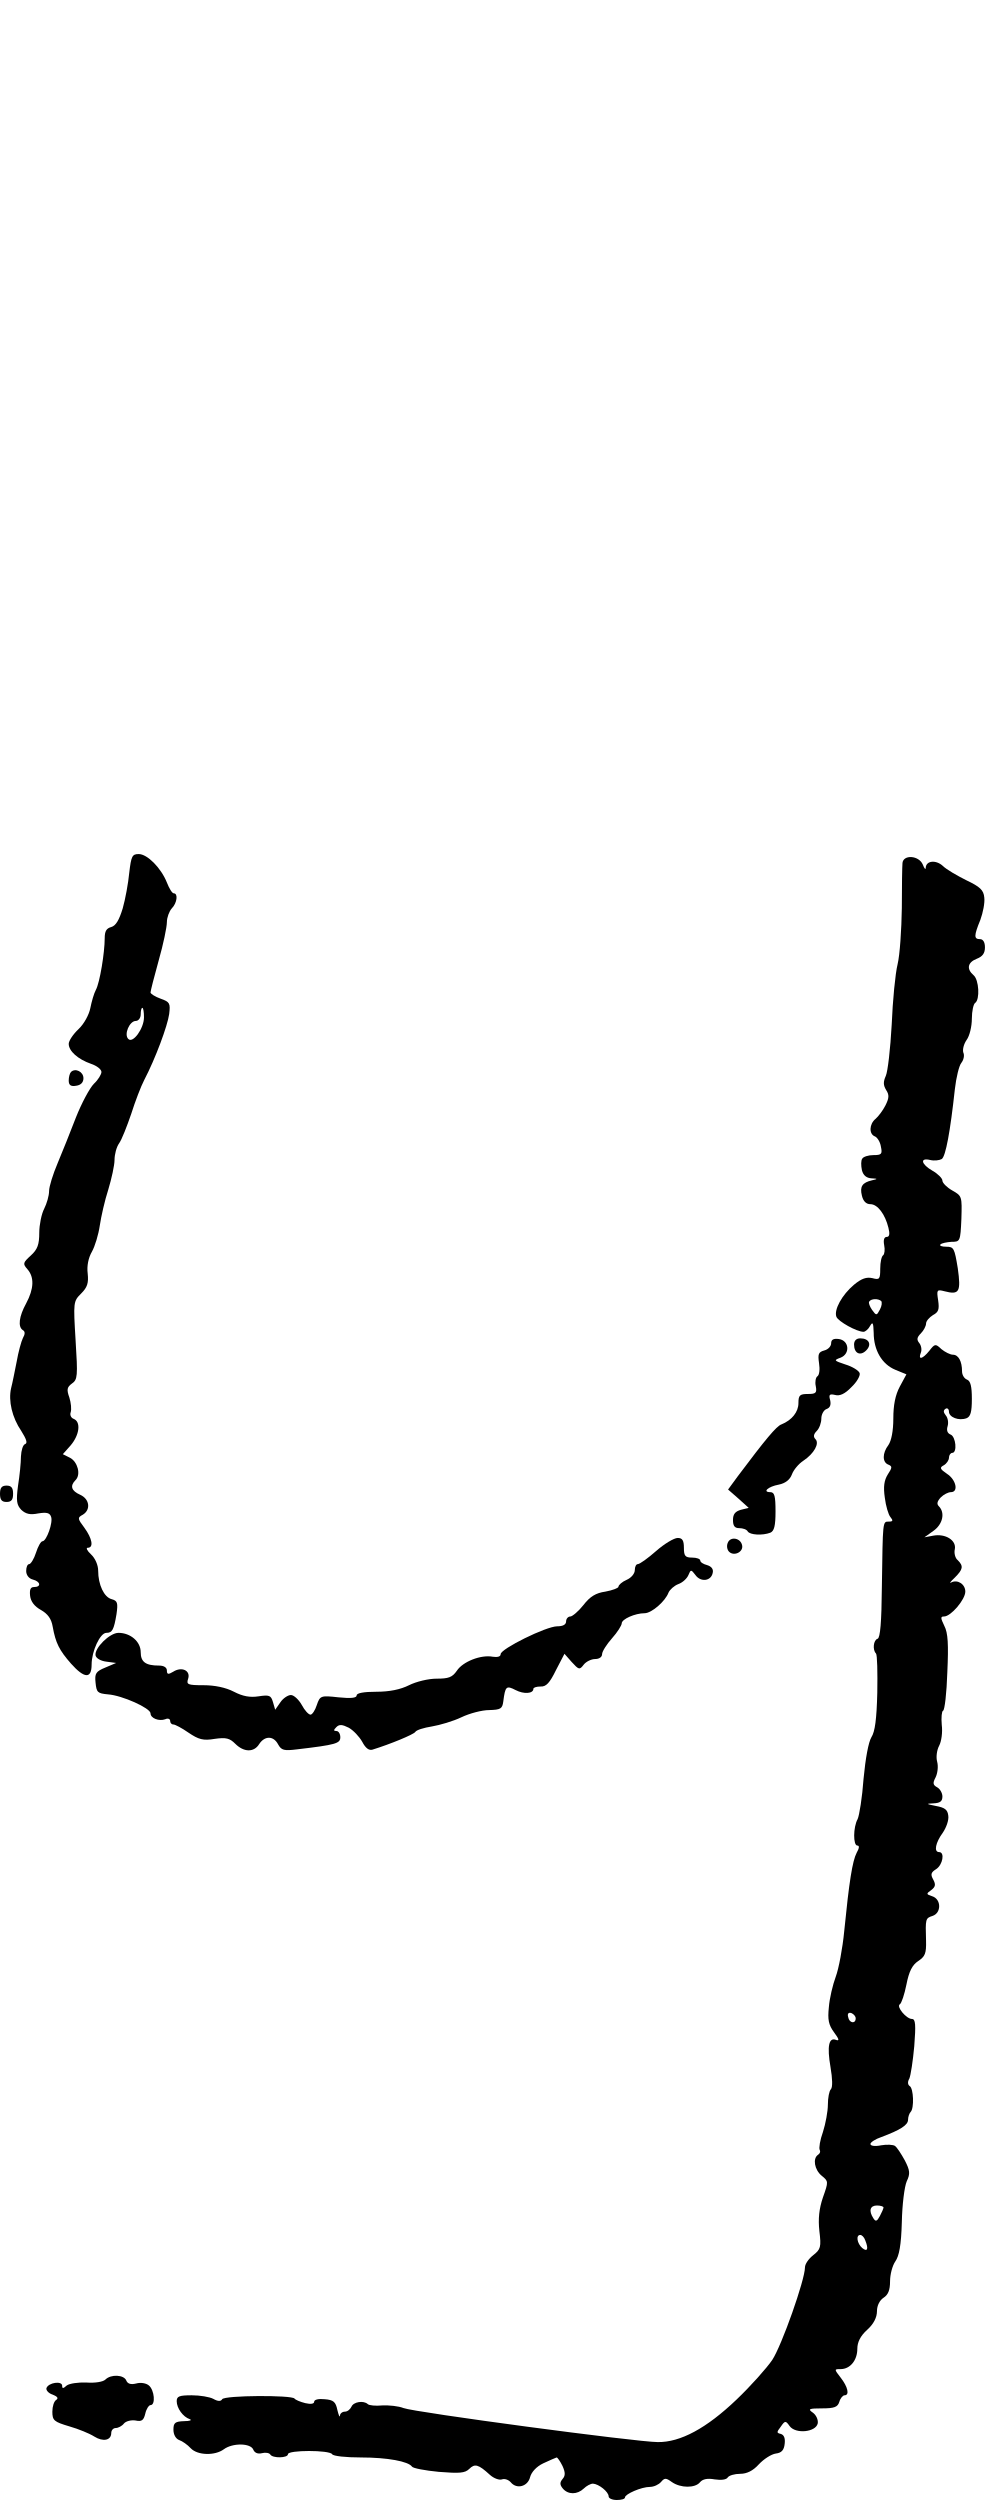
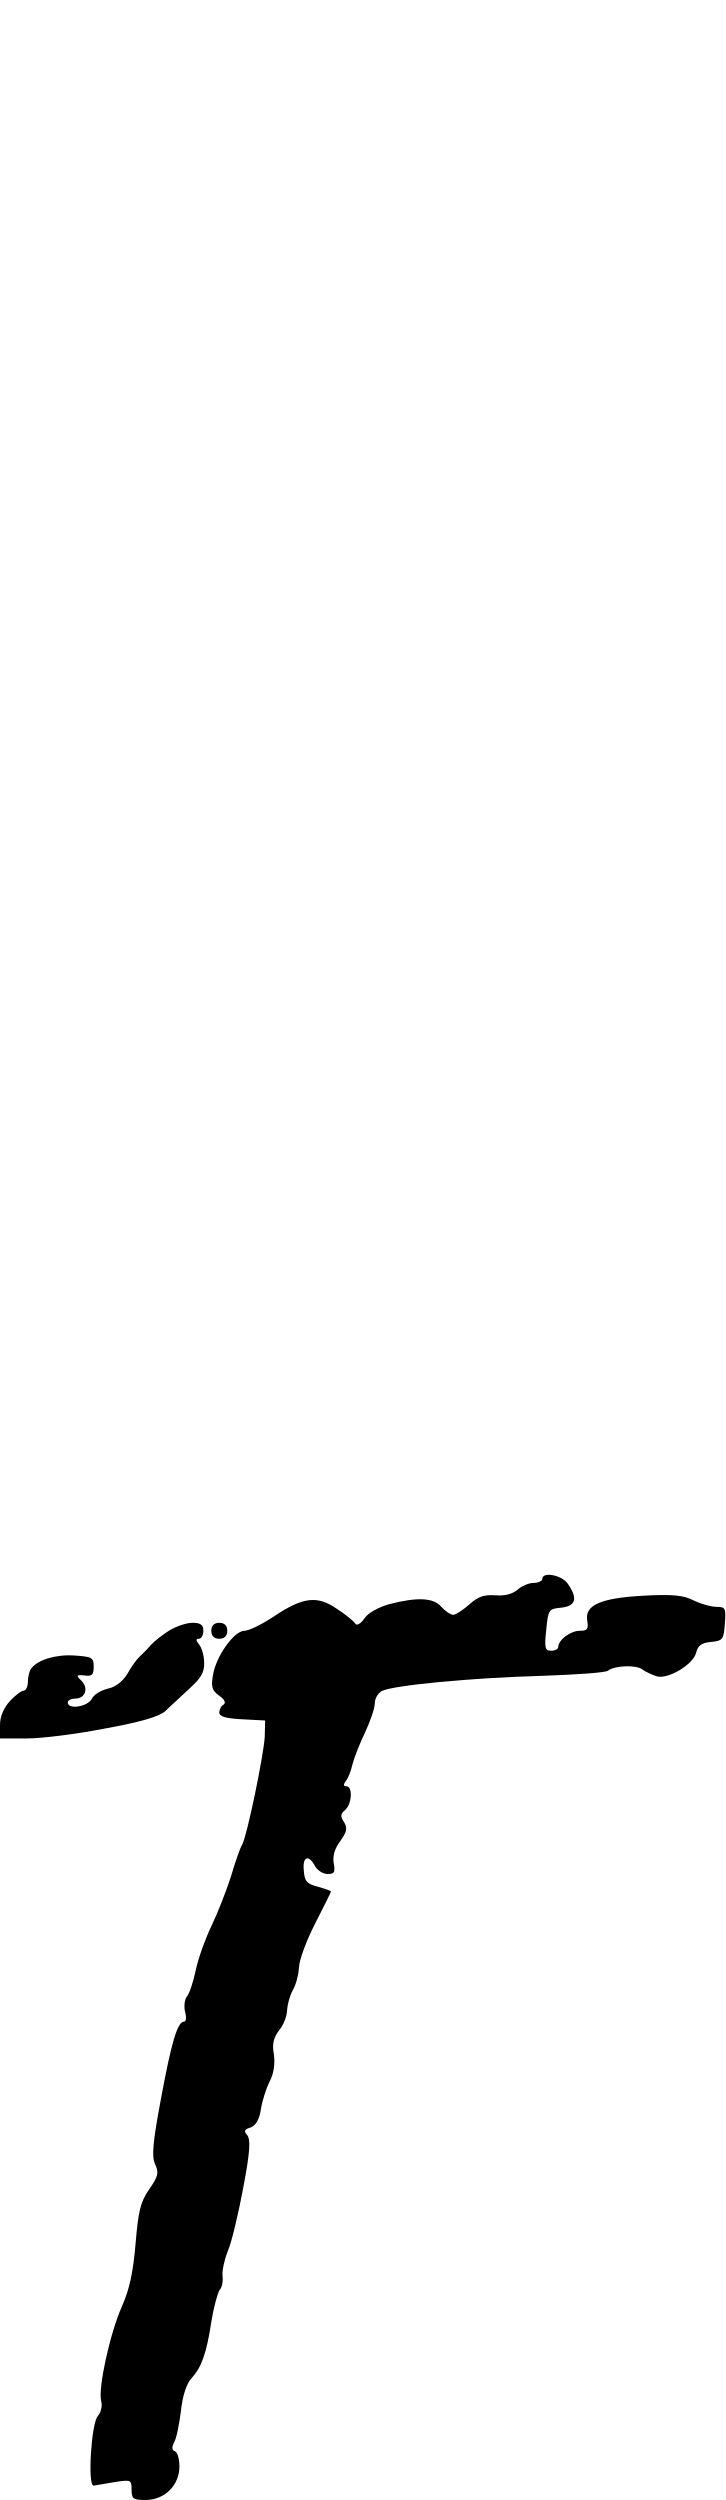
- <svg xmlns="http://www.w3.org/2000/svg" version="1.0" width="301pt" height="764pt" viewBox="0 0 301 764" preserveAspectRatio="xMidYMid meet">
-   <g transform="translate(0,764) scale(0.1,-0.1)" fill="#000000" stroke="none">
-     <path d="M395 4973 c-3 -32 -12 -81 -20 -109 -11 -36 -21 -53 -35 -57 -15 -4 -20 -13 -20 -34 0 -44 -15 -136 -27 -158 -6 -11 -13 -36 -17 -56 -4 -20 -19 -48 -36 -64 -17 -16 -30 -36 -30 -45 0 -22 28 -47 68 -61 18 -6 32 -17 32 -25 0 -7 -10 -24 -23 -36 -13 -13 -38 -60 -55 -103 -17 -44 -42 -107 -56 -140 -14 -33 -26 -71 -26 -85 0 -14 -7 -38 -15 -54 -8 -15 -15 -49 -15 -73 0 -36 -5 -51 -26 -70 -24 -22 -25 -25 -10 -42 21 -24 20 -59 -4 -104 -22 -40 -26 -72 -10 -82 7 -4 7 -12 0 -24 -5 -10 -14 -43 -19 -72 -6 -30 -13 -66 -17 -81 -9 -39 3 -90 31 -131 15 -24 20 -37 12 -40 -7 -2 -12 -19 -13 -38 0 -19 -4 -59 -9 -90 -6 -46 -4 -58 10 -73 14 -13 27 -16 52 -11 25 4 35 2 39 -10 7 -17 -14 -75 -26 -75 -5 0 -14 -16 -20 -35 -6 -19 -16 -35 -21 -35 -5 0 -9 -9 -9 -21 0 -12 8 -23 20 -26 24 -6 27 -23 4 -23 -11 0 -14 -8 -12 -27 2 -17 13 -32 33 -43 21 -12 32 -27 36 -51 9 -50 20 -72 56 -113 41 -46 63 -47 63 -3 0 41 26 97 45 97 18 0 23 9 31 57 5 35 3 41 -15 46 -23 6 -41 44 -41 87 0 17 -9 38 -22 50 -12 11 -16 20 -10 20 19 0 14 28 -10 61 -21 28 -22 31 -5 40 25 15 21 48 -8 61 -27 12 -32 27 -14 45 17 17 6 56 -17 68 l-22 11 24 27 c27 32 32 72 9 81 -8 3 -12 12 -9 20 3 9 1 29 -4 45 -9 25 -7 32 8 43 17 12 18 22 11 132 -7 117 -7 119 17 143 19 19 23 32 20 61 -3 23 2 48 13 67 9 16 20 52 24 80 4 27 15 76 26 110 10 33 19 74 19 90 0 17 6 40 14 51 8 11 24 52 37 90 12 38 30 85 40 104 34 65 71 165 76 201 4 33 2 37 -26 47 -17 6 -31 15 -31 19 0 4 11 48 25 98 14 49 25 102 25 117 0 14 7 33 15 42 16 16 20 46 6 46 -5 0 -14 15 -21 33 -18 45 -60 87 -86 87 -20 0 -23 -6 -29 -57z m45 -442 c0 -34 -34 -81 -48 -66 -14 14 4 55 23 55 8 0 15 9 15 20 0 11 2 20 5 20 3 0 5 -13 5 -29z" />
-     <path d="M2758 5003 c-1 -10 -2 -72 -2 -138 -1 -66 -6 -143 -13 -172 -7 -28 -15 -111 -18 -185 -4 -73 -12 -143 -18 -156 -8 -18 -8 -28 1 -43 10 -15 9 -25 -2 -47 -8 -16 -22 -34 -30 -41 -20 -16 -21 -47 -2 -54 7 -3 16 -17 18 -31 5 -23 2 -26 -23 -26 -15 0 -31 -5 -34 -11 -4 -5 -4 -21 -1 -35 4 -16 14 -24 29 -25 20 -1 20 -2 2 -6 -30 -7 -38 -19 -31 -47 4 -17 13 -26 26 -26 22 0 45 -31 55 -72 5 -19 3 -28 -5 -28 -8 0 -11 -9 -8 -25 3 -14 1 -28 -3 -31 -5 -3 -9 -21 -9 -41 0 -32 -2 -35 -24 -29 -18 4 -33 -1 -56 -20 -37 -31 -62 -77 -54 -98 5 -14 62 -46 83 -46 5 0 15 8 20 18 8 14 10 10 11 -21 0 -53 25 -96 66 -113 l34 -14 -20 -37 c-14 -26 -20 -57 -20 -98 0 -38 -6 -68 -15 -81 -19 -25 -19 -53 0 -60 12 -5 12 -9 -2 -30 -11 -18 -14 -37 -9 -71 3 -25 11 -52 17 -59 9 -11 8 -14 -5 -14 -19 0 -18 3 -21 -199 -1 -109 -5 -156 -13 -159 -13 -4 -16 -34 -5 -45 4 -4 5 -58 4 -120 -2 -81 -7 -119 -18 -136 -9 -15 -18 -64 -24 -127 -4 -57 -13 -112 -18 -123 -14 -25 -14 -81 -1 -81 7 0 6 -8 -2 -22 -13 -25 -23 -88 -38 -239 -5 -53 -17 -116 -26 -140 -9 -24 -19 -66 -21 -93 -4 -38 -1 -54 16 -77 15 -20 17 -27 6 -23 -22 9 -28 -19 -17 -83 6 -35 7 -62 1 -68 -5 -5 -9 -26 -9 -47 0 -20 -7 -58 -15 -83 -9 -25 -13 -50 -10 -55 3 -5 1 -11 -5 -15 -17 -11 -11 -46 11 -64 21 -17 21 -18 4 -66 -12 -35 -15 -66 -11 -103 6 -49 4 -56 -19 -74 -14 -11 -25 -27 -25 -37 0 -38 -71 -239 -100 -283 -17 -25 -66 -80 -109 -121 -92 -88 -172 -131 -241 -130 -63 0 -744 91 -777 104 -15 6 -44 9 -65 8 -20 -2 -40 0 -44 4 -13 12 -44 7 -50 -8 -4 -8 -12 -15 -20 -15 -8 0 -15 -6 -15 -12 -1 -7 -4 1 -8 17 -5 25 -12 31 -39 33 -18 2 -32 -1 -32 -8 0 -6 -10 -8 -27 -4 -16 4 -30 10 -33 14 -8 11 -214 10 -221 -2 -4 -7 -13 -7 -27 1 -11 6 -41 11 -66 11 -38 0 -46 -3 -46 -18 0 -21 19 -48 40 -55 8 -3 0 -6 -17 -6 -28 -1 -33 -5 -33 -26 0 -15 7 -28 18 -32 9 -3 25 -14 35 -25 21 -22 74 -23 101 -3 27 20 82 19 90 -1 4 -10 14 -14 26 -11 11 3 23 1 26 -4 7 -12 54 -11 54 1 0 13 127 13 135 0 3 -6 43 -10 88 -10 81 0 145 -12 156 -28 3 -5 40 -12 82 -16 63 -5 80 -4 93 9 17 17 28 14 63 -18 12 -11 29 -17 37 -14 8 3 20 -1 27 -9 18 -22 52 -13 59 16 4 15 19 32 40 42 19 9 38 17 41 18 3 0 11 -12 18 -26 9 -20 9 -30 0 -40 -9 -11 -8 -18 1 -29 16 -19 44 -19 64 0 8 8 21 15 28 15 18 -1 48 -25 48 -39 0 -6 11 -11 25 -11 14 0 25 3 25 8 0 10 50 32 76 32 12 0 27 7 34 15 11 13 15 13 33 0 27 -19 71 -19 86 -1 8 10 23 13 45 9 20 -3 36 -1 40 6 4 6 21 11 38 11 20 0 39 9 57 29 15 16 38 31 52 33 17 2 25 10 27 30 2 17 -2 27 -12 30 -13 3 -13 5 0 22 13 19 15 19 27 2 18 -25 80 -19 86 8 2 11 -5 26 -15 33 -16 11 -12 13 28 13 38 0 48 4 53 20 3 11 11 20 16 20 16 0 10 26 -12 54 -20 26 -20 26 0 26 29 0 51 27 51 62 0 20 9 39 30 58 20 18 30 38 30 57 0 17 8 33 20 41 14 9 20 23 20 50 0 21 7 48 16 61 12 17 18 50 20 120 1 53 8 109 15 125 11 23 10 33 -6 64 -11 20 -24 40 -30 44 -5 4 -25 5 -42 2 -19 -4 -33 -2 -33 4 0 5 15 15 33 21 59 22 82 37 82 53 0 9 4 20 8 24 11 11 9 72 -3 79 -6 4 -7 13 -1 23 4 9 11 54 15 99 5 65 4 83 -7 83 -17 0 -49 38 -37 45 5 3 14 30 20 60 8 41 18 60 36 72 21 14 25 23 24 62 -2 67 -2 69 20 76 27 9 27 51 -1 60 -19 6 -19 8 -3 19 13 10 14 17 6 32 -9 16 -7 22 9 32 20 13 27 52 9 52 -17 0 -11 29 11 59 11 16 19 39 17 52 -2 19 -11 25 -38 30 -30 6 -31 7 -7 8 20 1 27 6 27 21 0 10 -7 23 -16 28 -13 7 -14 13 -5 30 6 12 9 33 5 48 -4 14 -1 36 6 49 7 13 11 41 8 64 -2 22 0 42 4 43 5 2 11 54 13 117 4 86 2 121 -9 142 -12 25 -12 29 -1 29 21 0 65 52 65 76 0 23 -24 38 -43 28 -7 -4 -2 3 11 15 25 25 27 35 9 53 -8 6 -12 22 -9 34 5 27 -29 48 -66 41 l-27 -5 28 20 c28 20 36 55 16 75 -7 7 -5 15 6 27 9 9 23 16 31 16 24 0 16 38 -12 56 -22 15 -23 19 -10 26 9 5 16 16 16 23 0 8 5 15 10 15 16 0 11 50 -5 56 -10 4 -13 13 -9 26 3 10 1 25 -6 33 -7 9 -8 15 0 20 5 3 10 -1 10 -9 0 -17 30 -29 54 -20 12 5 16 19 16 59 0 38 -4 55 -15 59 -8 3 -15 14 -15 25 0 31 -11 51 -28 51 -8 0 -24 8 -35 17 -18 17 -20 17 -37 -5 -21 -26 -35 -29 -26 -6 4 9 1 23 -5 30 -8 10 -7 17 5 29 9 9 16 23 16 30 0 8 10 19 21 26 17 9 20 17 16 45 -5 32 -4 34 19 28 46 -12 51 -2 41 70 -10 61 -12 66 -35 66 -14 0 -22 3 -18 7 4 4 19 7 34 8 26 0 27 1 30 70 2 69 2 70 -28 87 -16 9 -30 23 -30 30 0 7 -14 21 -30 30 -35 20 -40 41 -7 33 12 -3 28 -1 35 3 12 8 26 84 40 213 4 36 13 73 20 81 7 9 10 23 6 31 -3 9 1 26 10 39 9 12 16 41 16 65 0 23 5 45 10 48 15 10 12 71 -5 85 -22 19 -18 39 10 50 18 7 25 17 25 35 0 16 -6 25 -15 25 -19 0 -19 10 1 59 8 22 14 52 12 68 -2 23 -13 33 -55 53 -28 14 -61 33 -72 44 -21 19 -51 16 -52 -6 0 -7 -4 -3 -9 10 -12 28 -59 31 -62 5z m-65 -1339 c3 -4 2 -15 -4 -26 -10 -19 -11 -19 -24 -1 -7 10 -11 21 -9 25 6 10 28 10 37 2z m-78 -2192 c0 -18 -20 -15 -23 4 -3 10 1 15 10 12 7 -3 13 -10 13 -16z m85 -578 c0 -3 -5 -15 -11 -26 -9 -17 -13 -18 -20 -7 -15 23 -10 39 11 39 11 0 20 -3 20 -6z m-56 -100 c11 -27 7 -37 -9 -24 -16 14 -20 40 -6 40 5 0 12 -7 15 -16z" />
-     <path d="M217 4364 c-4 -4 -7 -16 -7 -26 0 -14 6 -19 23 -16 14 2 22 10 22 23 0 20 -25 32 -38 19z" />
-     <path d="M2540 3535 c0 -9 -9 -19 -21 -22 -18 -5 -20 -11 -16 -39 3 -19 1 -36 -5 -40 -5 -3 -8 -17 -5 -30 4 -21 0 -24 -24 -24 -25 0 -29 -4 -29 -28 0 -27 -20 -52 -52 -65 -15 -5 -49 -46 -133 -158 l-30 -41 32 -28 31 -28 -24 -6 c-17 -5 -24 -13 -24 -31 0 -18 5 -25 19 -25 11 0 23 -4 26 -10 7 -11 45 -13 69 -4 12 5 16 21 16 65 0 47 -3 59 -16 59 -25 0 -7 17 26 23 20 4 34 15 40 31 5 14 21 33 35 42 33 22 50 53 37 66 -7 7 -6 15 4 25 8 8 14 25 14 38 0 12 7 26 16 29 11 4 14 13 11 27 -5 17 -2 20 15 16 14 -4 30 3 50 24 17 16 28 36 25 43 -3 8 -23 20 -43 26 -36 12 -37 13 -15 21 30 12 26 53 -6 57 -16 2 -23 -2 -23 -13z" />
-     <path d="M2610 3531 c0 -27 19 -36 37 -18 18 18 9 37 -18 37 -12 0 -19 -7 -19 -19z" />
-     <path d="M0 3075 c0 -18 5 -25 20 -25 15 0 20 7 20 25 0 18 -5 25 -20 25 -15 0 -20 -7 -20 -25z" />
-     <path d="M2005 2900 c-25 -22 -50 -40 -56 -40 -5 0 -9 -8 -9 -18 0 -11 -11 -24 -25 -30 -14 -6 -25 -16 -25 -21 0 -4 -18 -11 -40 -15 -29 -4 -47 -15 -67 -41 -15 -19 -34 -35 -40 -35 -7 0 -13 -7 -13 -15 0 -10 -10 -15 -27 -15 -34 0 -173 -69 -173 -85 0 -8 -10 -10 -24 -8 -36 7 -92 -15 -110 -43 -14 -20 -25 -24 -62 -24 -25 0 -62 -9 -84 -20 -26 -13 -59 -20 -100 -20 -38 0 -60 -4 -60 -11 0 -8 -17 -10 -56 -6 -54 6 -56 5 -66 -24 -5 -16 -14 -29 -19 -29 -6 0 -18 13 -27 30 -9 16 -24 30 -33 30 -9 0 -24 -10 -32 -22 l-16 -23 -7 24 c-6 20 -11 22 -44 17 -26 -4 -48 0 -75 14 -25 13 -59 20 -93 20 -49 0 -53 2 -47 20 8 25 -20 38 -46 21 -15 -9 -19 -8 -19 4 0 9 -9 15 -24 15 -41 0 -56 11 -56 41 0 32 -31 59 -68 59 -27 0 -74 -47 -70 -69 2 -9 16 -17 33 -19 l30 -4 -33 -14 c-29 -12 -33 -18 -30 -46 3 -30 6 -33 38 -36 43 -3 130 -42 130 -58 0 -15 26 -25 45 -18 8 4 15 1 15 -5 0 -6 4 -11 10 -11 5 0 26 -11 46 -25 31 -21 45 -25 80 -19 35 5 46 2 63 -15 26 -26 57 -27 73 -1 17 26 44 26 58 -1 10 -18 18 -20 58 -15 119 14 132 18 132 37 0 10 -5 19 -12 19 -9 0 -9 3 0 12 9 9 18 8 38 -2 14 -8 32 -27 41 -43 10 -19 20 -27 31 -24 55 17 125 46 131 54 3 6 26 13 51 17 24 4 65 16 90 28 25 12 63 22 85 22 35 1 40 4 43 26 6 47 9 50 38 35 25 -13 54 -11 54 4 0 4 10 7 22 7 17 -1 28 11 47 50 l26 50 22 -25 c22 -24 24 -25 37 -8 7 9 23 17 35 17 12 0 21 6 21 15 0 8 14 30 30 48 17 19 30 40 30 46 0 13 41 31 70 31 21 0 63 36 73 63 4 9 17 21 30 26 14 5 27 18 31 28 7 17 8 17 21 0 16 -23 48 -19 53 6 3 12 -4 20 -17 24 -12 3 -21 9 -21 14 0 5 -11 9 -25 9 -21 0 -25 5 -25 30 0 23 -5 30 -19 30 -11 0 -41 -18 -66 -40z" />
-     <path d="M2224 2925 c-4 -9 -2 -21 4 -27 15 -15 44 -1 40 19 -4 23 -36 29 -44 8z" />
-     <path d="M322 368 c-7 -7 -32 -11 -58 -9 -25 1 -52 -3 -60 -9 -11 -10 -14 -10 -14 -1 0 16 -42 10 -48 -7 -2 -6 6 -16 19 -20 15 -6 18 -11 11 -16 -7 -4 -12 -20 -12 -36 0 -27 5 -31 52 -45 28 -8 62 -22 76 -31 27 -17 52 -12 52 11 0 8 6 15 14 15 7 0 19 6 25 14 6 7 22 11 35 9 19 -4 25 0 30 21 3 14 11 26 16 26 16 0 12 46 -5 60 -8 7 -25 10 -39 6 -16 -4 -26 -1 -30 9 -7 18 -47 20 -64 3z" />
+ <svg xmlns="http://www.w3.org/2000/svg" version="1.0" width="182pt" height="627pt" viewBox="0 0 182 627" preserveAspectRatio="xMidYMid meet">
+   <g transform="translate(0,627) scale(0.1,-0.1)" fill="#000000" stroke="none">
+     <path d="M1360 2310 c0 -5 -10 -10 -22 -10 -12 0 -30 -8 -40 -17 -13 -11 -32 -16 -56 -14 -29 2 -44 -4 -65 -23 -16 -14 -34 -26 -40 -26 -7 0 -20 9 -30 20 -20 23 -59 25 -130 7 -28 -8 -54 -22 -63 -36 -10 -14 -19 -19 -23 -13 -4 6 -24 23 -46 37 -49 34 -85 30 -158 -19 -30 -20 -63 -36 -74 -36 -26 0 -72 -65 -79 -112 -5 -29 -2 -38 16 -51 13 -9 17 -17 11 -22 -6 -3 -11 -12 -11 -20 0 -10 16 -15 58 -17 l57 -3 -1 -40 c-2 -44 -45 -253 -57 -272 -4 -6 -17 -42 -28 -80 -12 -37 -34 -93 -49 -124 -15 -31 -33 -81 -39 -110 -6 -29 -16 -59 -22 -66 -6 -7 -8 -24 -5 -38 4 -14 3 -25 -2 -25 -17 0 -32 -52 -58 -192 -21 -112 -24 -146 -15 -166 10 -21 8 -30 -15 -63 -22 -32 -27 -54 -34 -136 -6 -71 -15 -114 -34 -157 -30 -67 -61 -207 -52 -239 3 -12 -1 -28 -9 -37 -16 -18 -26 -176 -10 -174 6 1 29 5 53 9 40 6 42 6 42 -19 0 -23 4 -26 35 -26 48 0 85 37 85 84 0 19 -5 36 -11 38 -8 3 -9 10 -2 23 6 11 13 47 17 80 4 37 14 67 26 80 25 27 38 62 50 142 6 37 16 73 21 80 6 6 9 23 7 36 -1 13 5 41 14 63 9 21 26 92 38 157 17 89 19 121 10 132 -9 10 -7 15 8 19 13 5 22 19 26 44 3 21 13 53 22 71 11 21 14 45 11 68 -5 27 -1 42 13 61 11 13 20 36 20 51 1 14 7 37 15 51 8 14 14 39 15 56 0 17 18 66 40 109 22 43 40 79 40 81 0 2 -15 7 -32 12 -28 7 -34 13 -36 40 -4 36 12 42 28 12 6 -11 20 -20 32 -20 17 0 19 5 15 27 -3 18 2 36 16 55 17 24 19 32 10 48 -10 14 -9 21 2 30 18 15 20 60 4 60 -8 0 -8 4 -2 13 6 6 13 25 17 42 4 16 18 52 32 81 13 28 24 60 24 72 0 12 8 26 18 31 27 14 221 33 402 38 85 3 160 8 165 13 16 13 71 15 86 3 8 -6 24 -13 35 -17 29 -9 92 29 100 59 4 18 14 25 37 27 30 3 32 6 35 46 3 39 1 42 -21 42 -13 0 -39 7 -57 16 -25 13 -52 16 -126 12 -109 -6 -149 -24 -141 -64 3 -20 0 -24 -19 -24 -23 0 -54 -23 -54 -41 0 -5 -8 -9 -18 -9 -15 0 -17 7 -12 53 5 50 6 52 38 55 36 4 42 23 16 60 -15 22 -64 31 -64 12z" />
+     <path d="M425 2181 c-16 -10 -38 -27 -47 -37 -9 -11 -22 -23 -28 -29 -6 -5 -20 -24 -30 -42 -12 -20 -30 -34 -49 -38 -17 -4 -36 -15 -41 -26 -11 -20 -60 -27 -60 -9 0 6 9 10 19 10 25 0 34 26 15 45 -14 13 -13 15 8 13 19 -3 23 2 23 22 0 23 -4 25 -49 28 -47 3 -92 -11 -108 -33 -4 -5 -8 -20 -8 -32 0 -13 -5 -23 -10 -23 -6 0 -22 -12 -35 -26 -16 -18 -25 -39 -25 -60 l0 -34 68 0 c37 0 125 11 196 25 89 16 135 30 150 43 11 11 39 36 60 56 30 27 39 42 38 66 0 17 -6 38 -13 46 -8 10 -8 14 0 14 6 0 11 9 11 20 0 15 -7 20 -27 20 -16 0 -41 -9 -58 -19z" />
+     <path d="M530 2180 c0 -13 7 -20 20 -20 13 0 20 7 20 20 0 13 -7 20 -20 20 -13 0 -20 -7 -20 -20z" />
  </g>
</svg>
